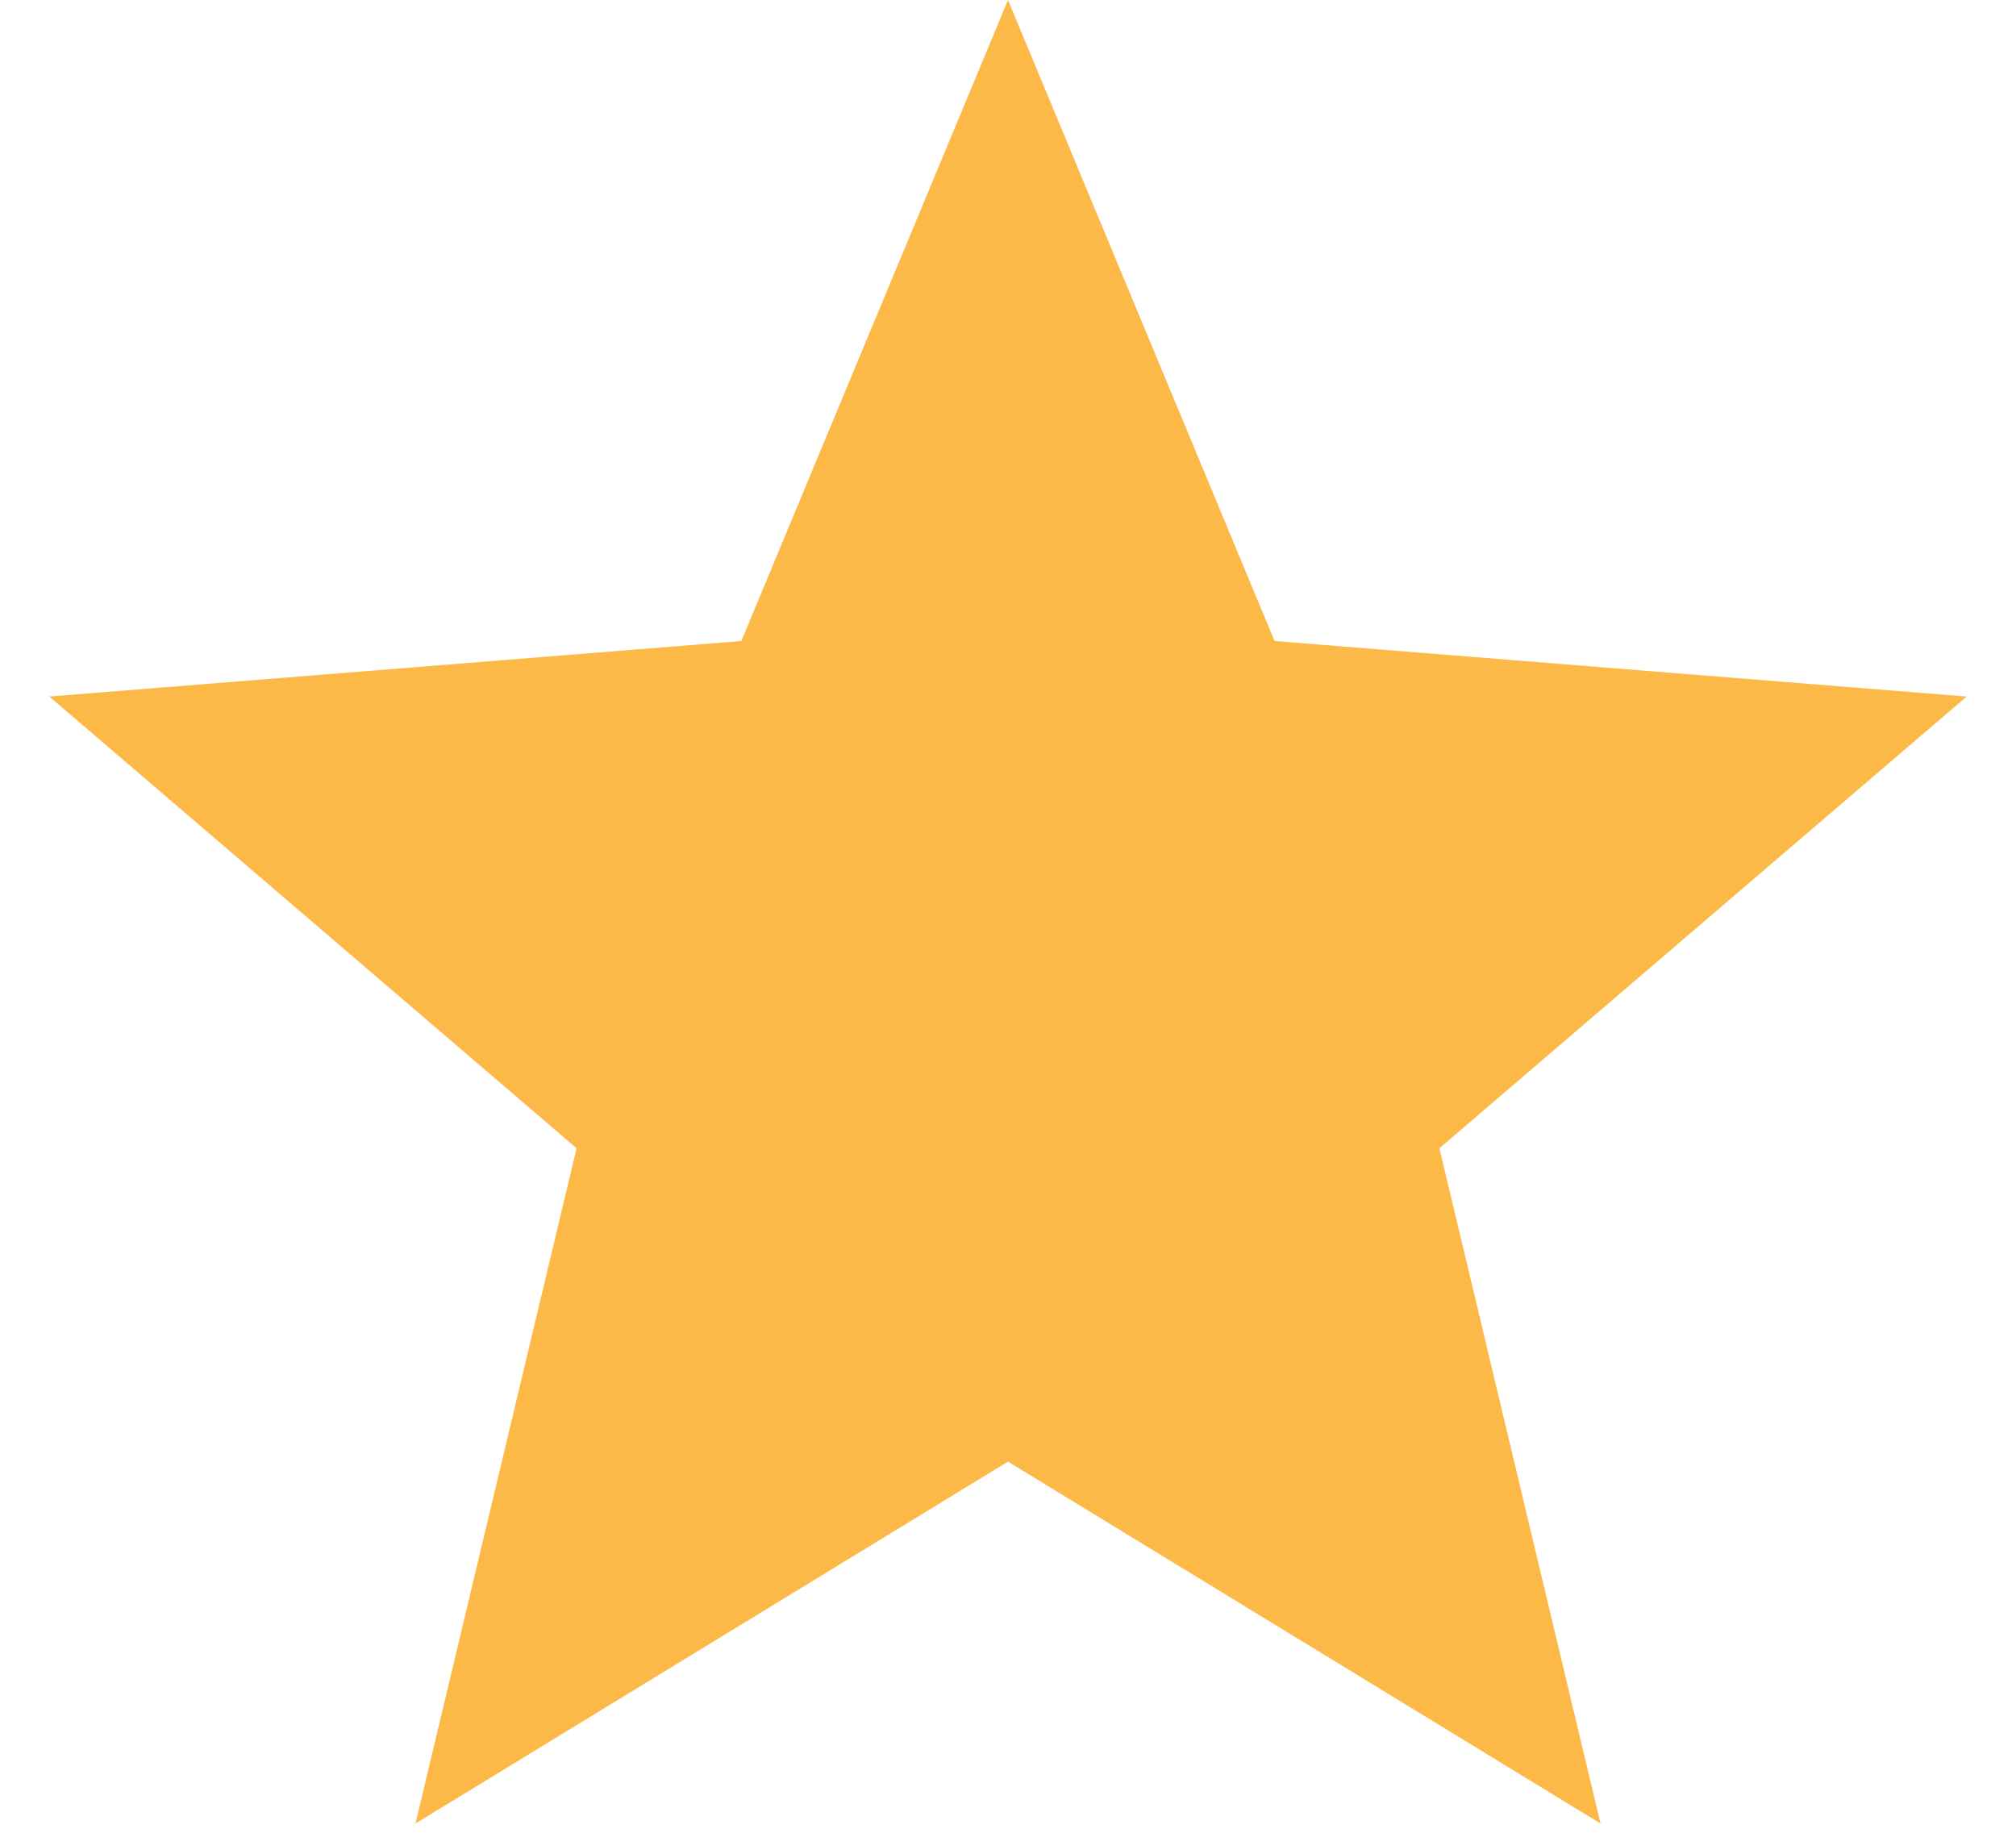
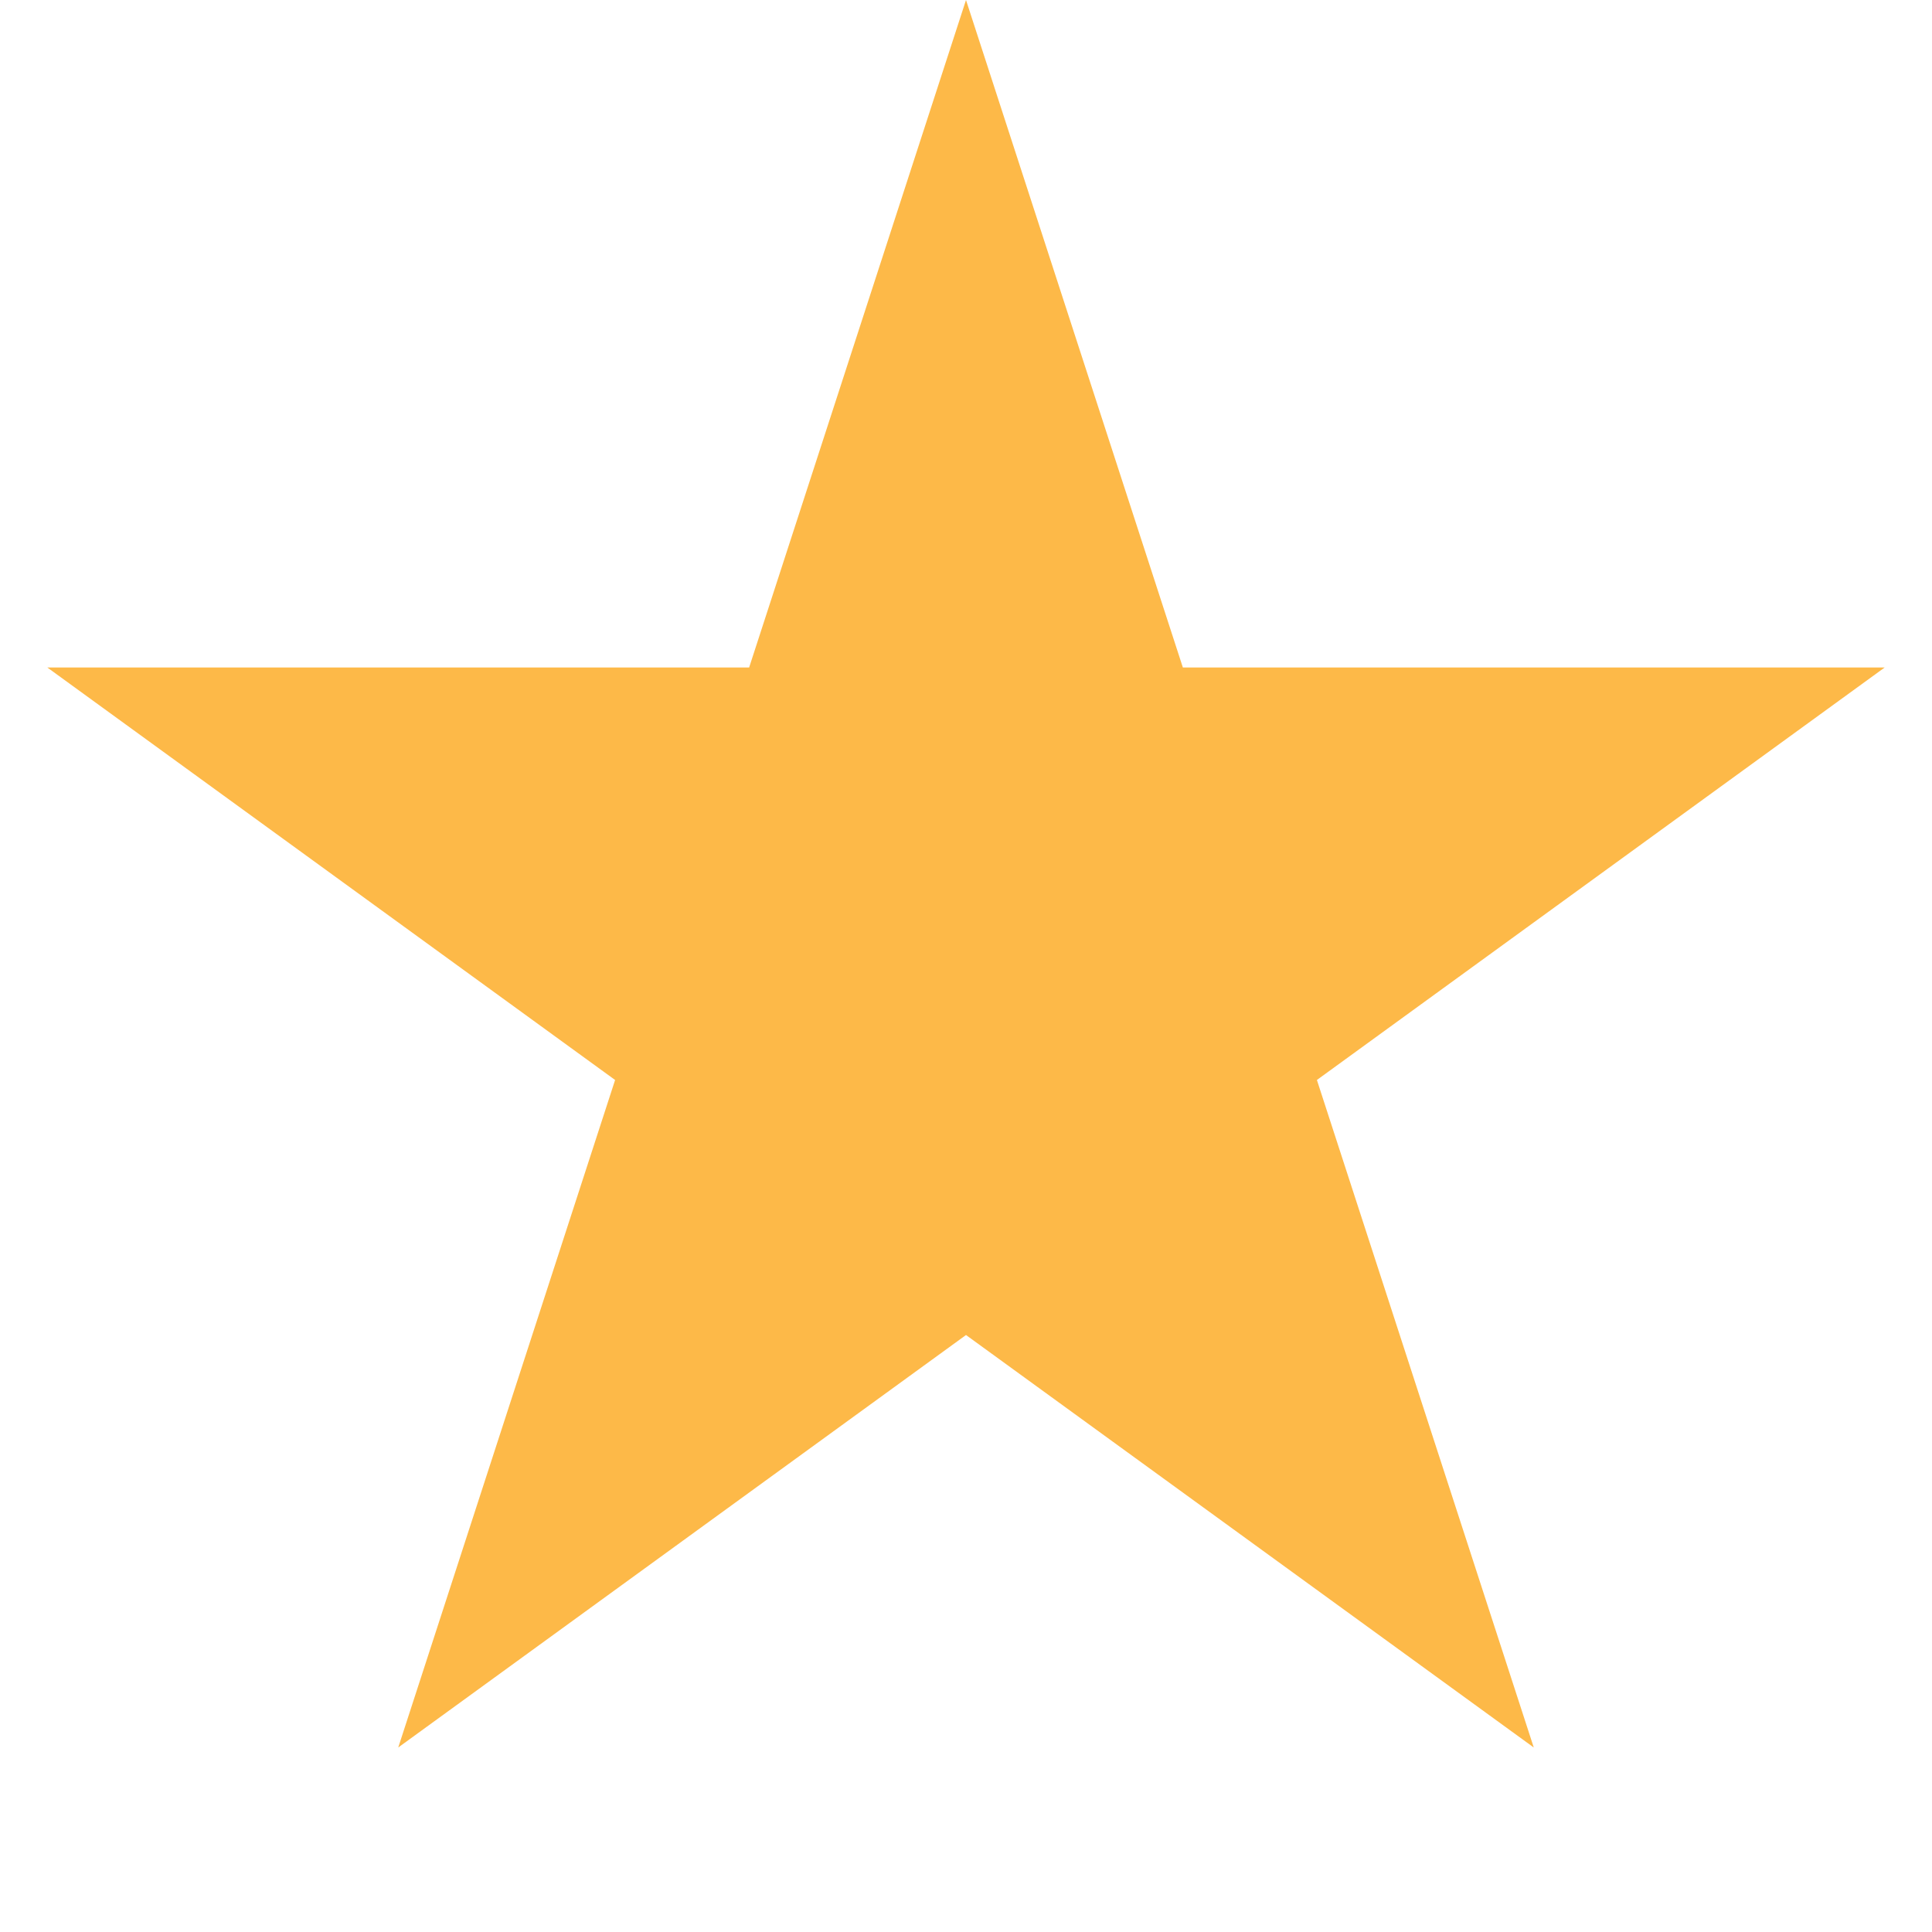
- <svg xmlns="http://www.w3.org/2000/svg" width="22" height="20" viewBox="0 0 22 20" fill="none">
-   <path d="M11 0L13.909 6.995L21.462 7.601L15.708 12.53L17.466 19.899L11 15.95L4.534 19.899L6.292 12.53L0.538 7.601L8.09 6.995L11 0Z" fill="#FDB948" />
+ <svg xmlns="http://www.w3.org/2000/svg" width="16" height="16" viewBox="0 0 16 16" fill="none">
+   <path d="M8 0L9.796 5.528H15.608L10.906 8.944L12.702 14.472L8 11.056L3.298 14.472L5.094 8.944L0.392 5.528H6.204L8 0Z" fill="#FDB948" />
</svg>
